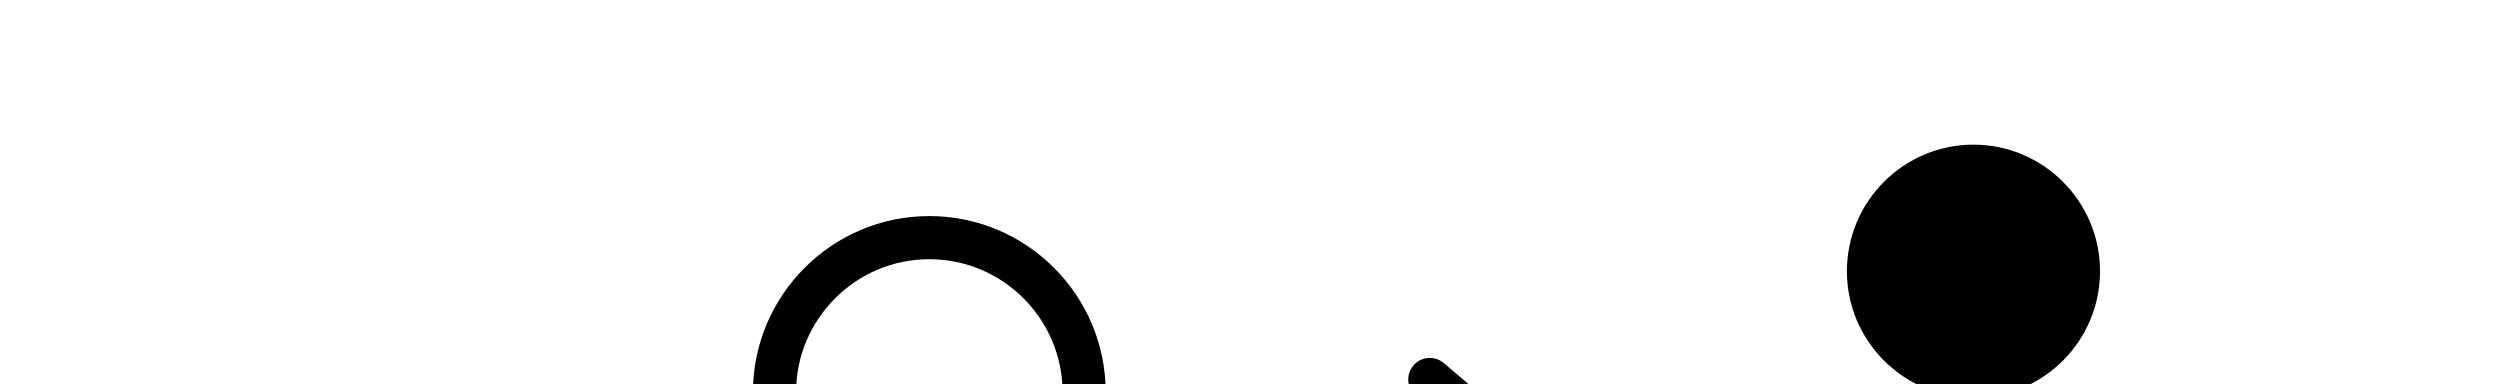
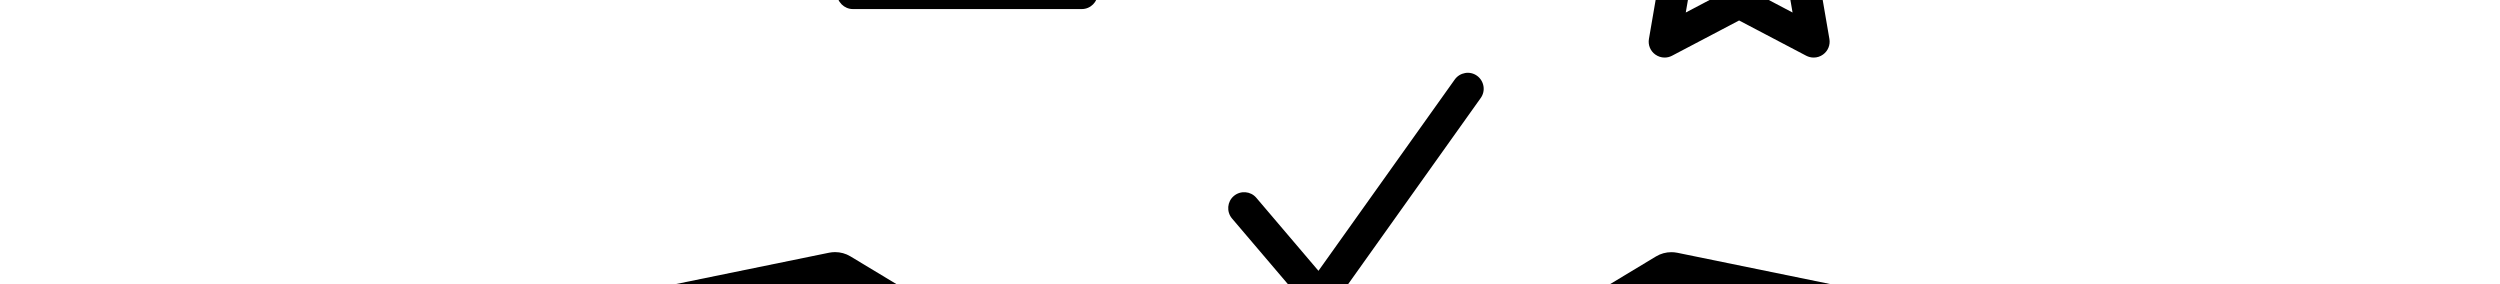
- <svg xmlns="http://www.w3.org/2000/svg" id="_레이어_1" data-name="레이어 1" viewBox="0 0 283.46 43.46">
+ <svg xmlns="http://www.w3.org/2000/svg" id="_레이어_1" data-name="레이어 1" viewBox="-43 110 383.46 43.46">
  <defs>
    <style>
      .cls-1 {
        fill: current;
      }
    </style>
  </defs>
  <path class="cls-1" d="M223.76,45.1c7.91,0,14.35-6.44,14.35-14.35s-6.44-14.35-14.35-14.35-14.35,6.44-14.35,14.35,6.44,14.35,14.35,14.35Z" />
  <path class="cls-1" d="M105.37,64.5c11.03,0,20-8.97,20-20s-8.97-20-20-20-20,8.97-20,20,8.97,20,20,20Zm0-35.11c8.33,0,15.11,6.78,15.11,15.11s-6.78,15.11-15.11,15.11-15.11-6.78-15.11-15.11,6.78-15.11,15.11-15.11Z" />
  <path class="cls-1" d="M87.82,111.39h35.11c1.35,0,2.44-1.1,2.44-2.44s-1.1-2.44-2.44-2.44h-35.11c-1.35,0-2.44,1.1-2.44,2.44s1.1,2.44,2.44,2.44Z" />
  <path class="cls-1" d="M57.52,101.81c.43,.75,1.25,1.22,2.12,1.22,.43,0,.85-.11,1.22-.33,.57-.33,.97-.85,1.14-1.48,.17-.63,.08-1.29-.24-1.85l-6.66-11.54h13.32c1.35,0,2.44-1.1,2.44-2.44s-1.1-2.44-2.44-2.44h-13.32l6.66-11.54c.33-.57,.41-1.22,.24-1.85-.17-.63-.57-1.16-1.14-1.48-.57-.33-1.22-.41-1.86-.24-.63,.17-1.16,.57-1.48,1.14l-6.66,11.54-6.66-11.53c-.32-.57-.85-.97-1.48-1.14-.63-.17-1.29-.08-1.86,.24-1.17,.67-1.57,2.17-.89,3.34l6.66,11.54h-13.32c-1.35,0-2.44,1.1-2.44,2.44s1.1,2.44,2.44,2.44h13.32l-6.66,11.54c-.67,1.17-.27,2.67,.89,3.34,.37,.21,.79,.33,1.22,.33,.87,0,1.68-.47,2.12-1.22l6.66-11.54,6.66,11.54Z" />
  <path class="cls-1" d="M160.55,44.89l17.89,15.24-17.89,15.24c-1.03,.87-1.15,2.42-.28,3.44,.46,.55,1.14,.86,1.86,.86,.58,0,1.14-.21,1.58-.58l20.08-17.1c.55-.46,.86-1.14,.86-1.86s-.31-1.4-.86-1.86l-20.08-17.1c-.5-.42-1.13-.63-1.78-.58-.65,.05-1.24,.35-1.67,.85-.42,.5-.63,1.13-.58,1.78,.05,.65,.35,1.24,.85,1.67Z" />
  <path class="cls-1" d="M157.53,157.1c.47,.55,1.14,.86,1.86,.86,.03,0,.07,0,.11,0,.76-.03,1.45-.41,1.89-1.02l22.73-31.91c.38-.53,.53-1.18,.42-1.82-.11-.64-.46-1.21-.99-1.59-.53-.38-1.18-.53-1.82-.42-.64,.11-1.21,.46-1.59,.99l-20.91,29.35-9.53-11.2c-.87-1.03-2.42-1.15-3.45-.28-1.03,.87-1.15,2.42-.28,3.45l11.56,13.58Z" />
  <path class="cls-1" d="M211.89,104.51l-1.97,11.46c-.16,.92,.21,1.84,.97,2.39,.43,.31,.93,.47,1.43,.47,.39,0,.78-.09,1.14-.28l10.29-5.41,10.3,5.41c.35,.18,.74,.28,1.14,.28,.52,0,1.02-.16,1.44-.47,.76-.55,1.13-1.47,.97-2.39l-1.97-11.46,8.33-8.12c.67-.65,.91-1.61,.62-2.51-.29-.89-1.05-1.53-1.97-1.66l-11.51-1.67-5.15-10.43c-.41-.84-1.25-1.36-2.19-1.36s-1.78,.52-2.19,1.36l-5.15,10.43-11.51,1.67c-.93,.13-1.68,.77-1.97,1.66-.29,.89-.05,1.85,.62,2.51l8.33,8.12Zm18.71-.44l1.35,7.85-7.05-3.71c-.35-.18-.74-.28-1.14-.28s-.79,.1-1.14,.28l-7.05,3.71,1.35-7.85c.14-.79-.13-1.6-.7-2.16l-5.7-5.56,7.88-1.14c.8-.12,1.48-.62,1.84-1.34l3.52-7.14,3.53,7.14c.35,.72,1.04,1.22,1.84,1.34l7.88,1.14-5.7,5.56c-.58,.56-.84,1.37-.7,2.16Z" />
  <path class="cls-1" d="M109.42,206.42c-.81,.16-1.63,.25-2.45,.25-2.23,0-4.41-.61-6.32-1.76l-22.52-13.57v29.68c0,1.57,.76,3.04,2.04,3.94l58.43,41.22c3.2,2.26,7.61-.03,7.61-3.94v-63.55c-.67,.27-1.37,.49-2.1,.63l-34.7,7.1Z" />
  <path class="cls-1" d="M104.62,198.33c.71,.43,1.53,.65,2.35,.65,.3,0,.61-.03,.91-.09l34.7-7.1c1.36-.28,2.36-1.06,2.97-2.07,1.21-2,.83-4.86-1.53-6.29l-56.58-34.11c-.71-.43-1.53-.65-2.35-.65-.3,0-.61,.03-.91,.09l-34.7,7.1c-4.06,.83-4.99,6.22-1.44,8.36l30.09,18.14,26.48,15.97Z" />
  <path class="cls-1" d="M191.48,206.67c-.82,0-1.65-.08-2.45-.25l-34.7-7.1c-.73-.15-1.43-.37-2.1-.63v63.55c0,3.91,4.41,6.2,7.61,3.94l58.43-41.22c1.28-.9,2.04-2.38,2.04-3.94v-29.68l-22.52,13.57c-1.91,1.15-4.09,1.76-6.32,1.76Z" />
  <path class="cls-1" d="M248.97,155.87l-34.7-7.1c-.3-.06-.61-.09-.91-.09-.82,0-1.64,.22-2.35,.65l-56.58,34.11c-2.36,1.43-2.74,4.29-1.53,6.29,.61,1,1.61,1.79,2.97,2.07l34.7,7.1c.3,.06,.61,.09,.91,.09,.82,0,1.64-.22,2.35-.65l26.48-15.97,30.09-18.14c3.55-2.14,2.62-7.53-1.44-8.36Z" />
</svg>
